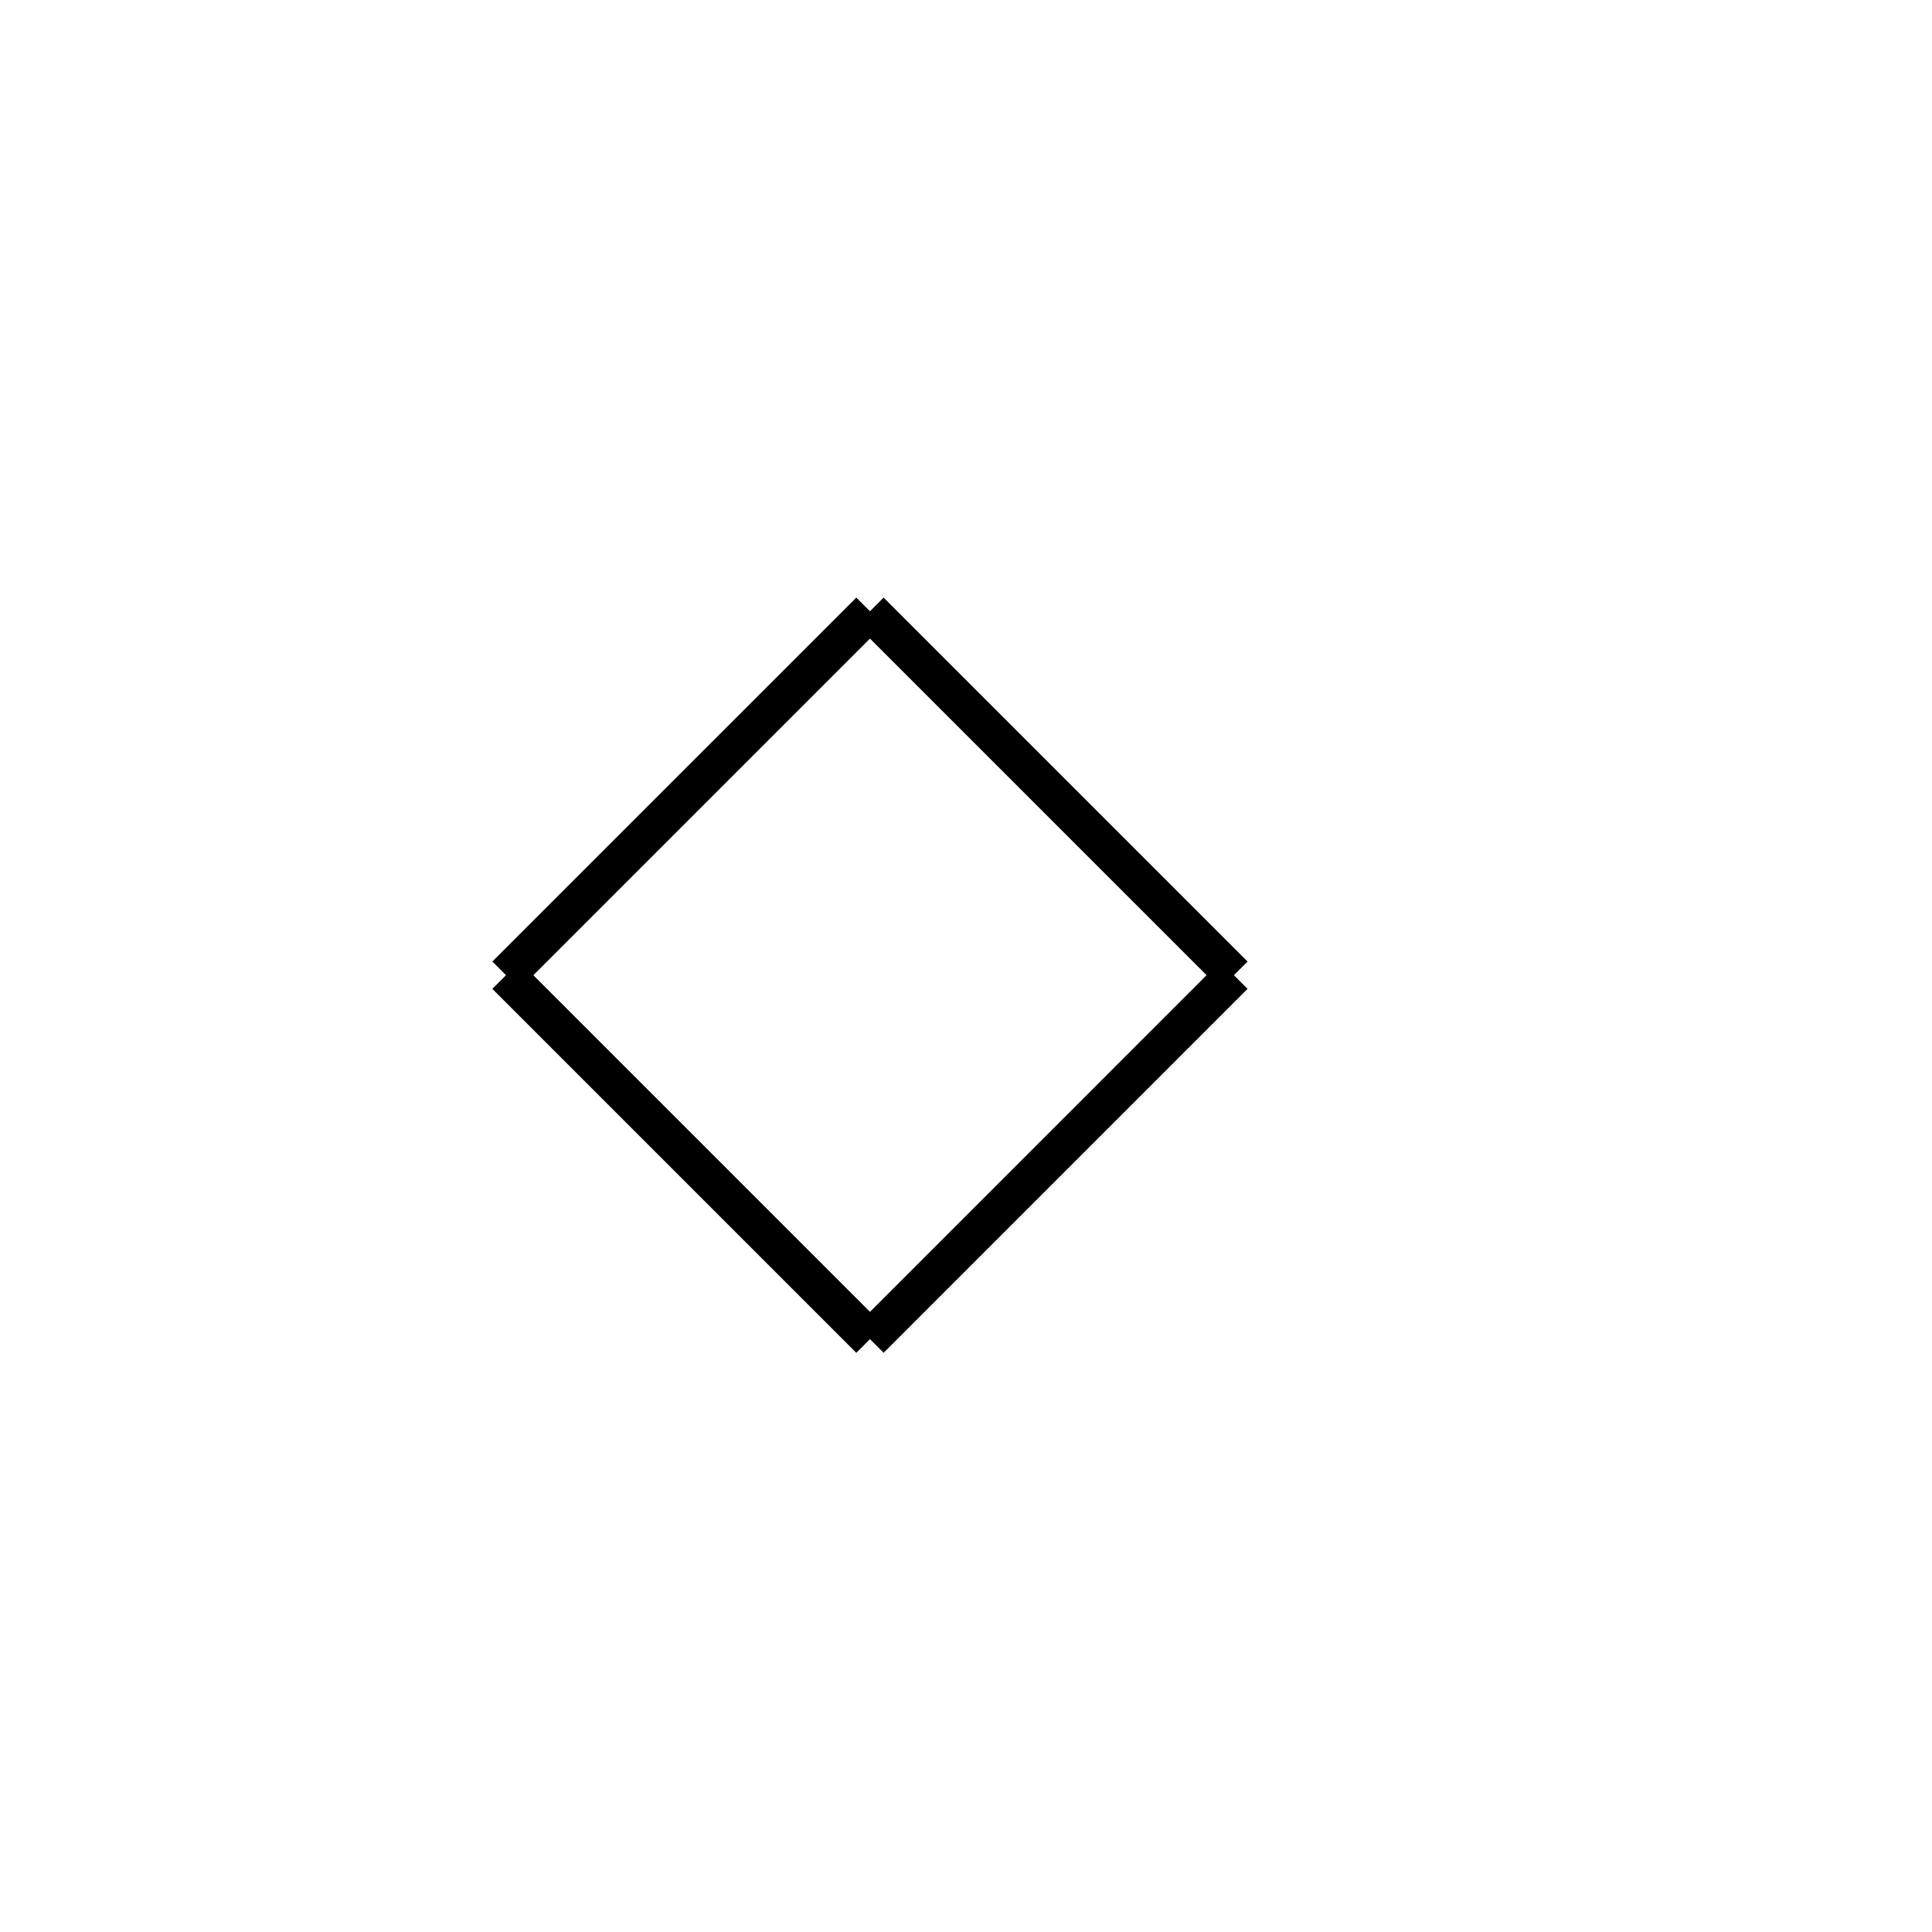
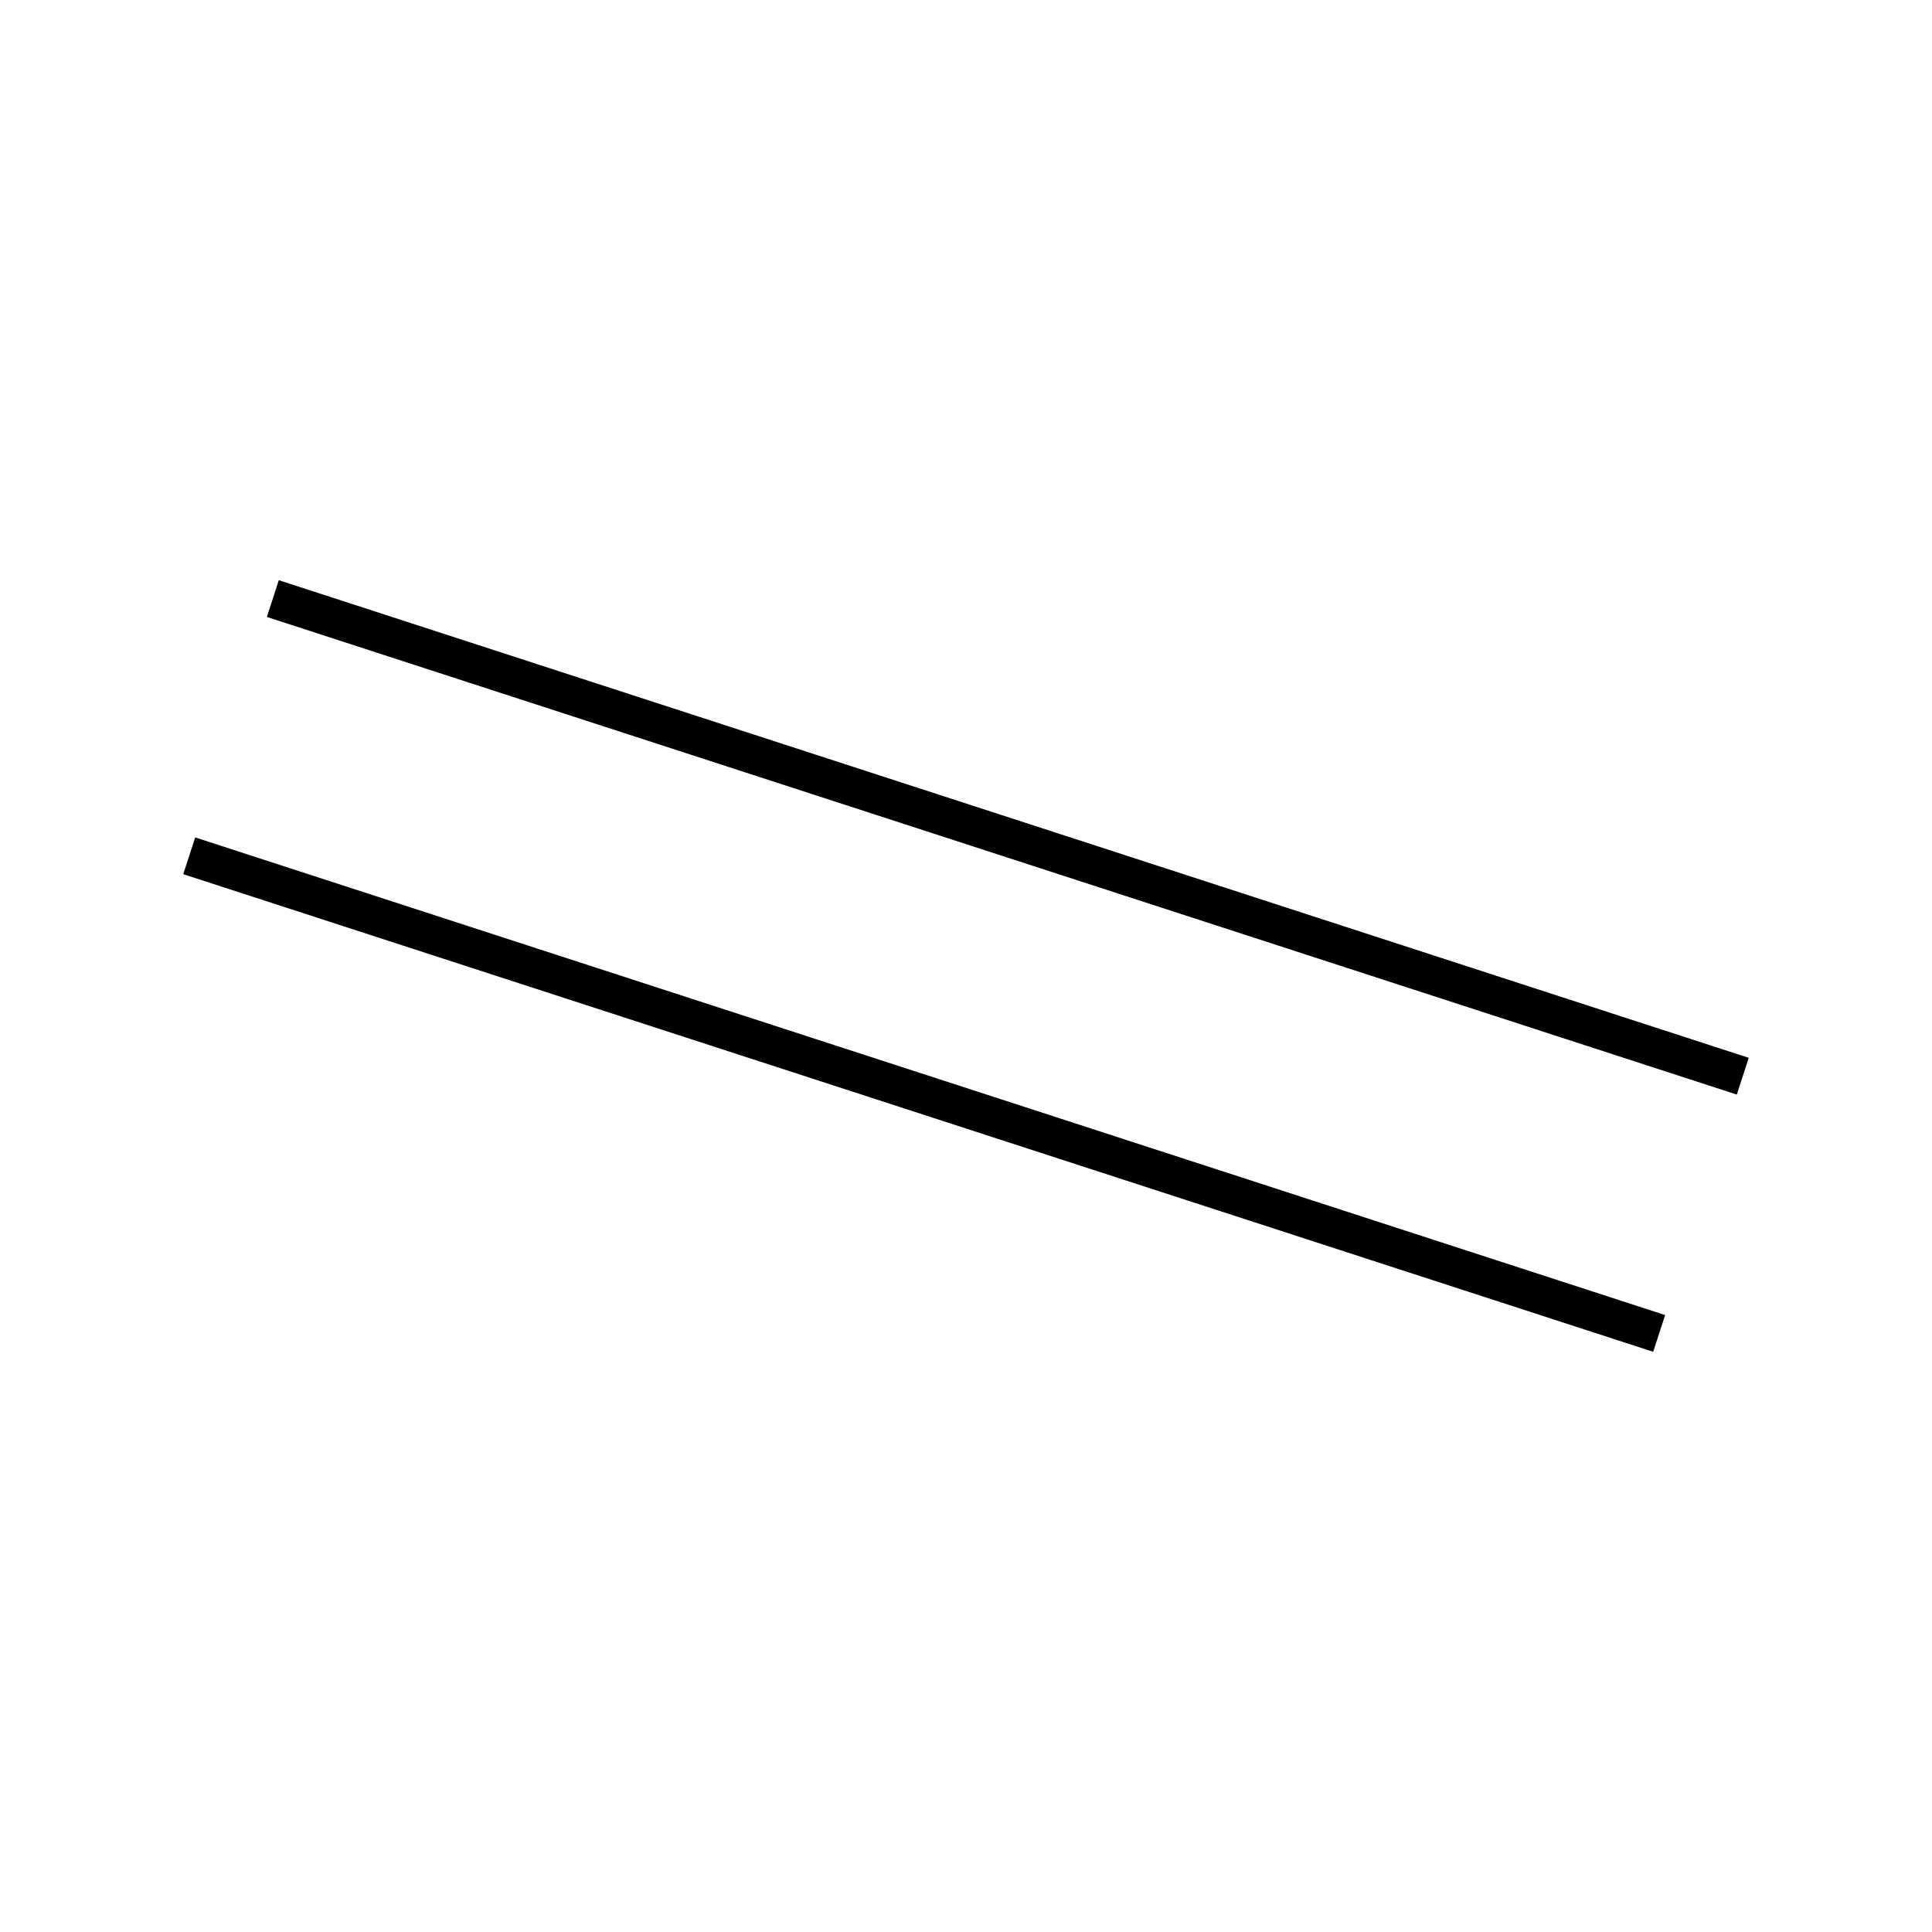
<svg xmlns="http://www.w3.org/2000/svg" height="100" width="100">
  <rect stroke-width="5" stroke="#ffffff" fill="#ffffff" height="100" width="100" y="0" x="0" />
-   <line x1="63.866" y1="50.476" x2="45.029" y2="69.314" stroke-width="2" stroke="black" />
-   <line x1="45.029" y1="69.314" x2="26.191" y2="50.476" stroke-width="2" stroke="black" />
-   <line x1="45.029" y1="31.639" x2="26.191" y2="50.476" stroke-width="2" stroke="black" />
-   <line x1="63.866" y1="50.476" x2="45.029" y2="31.639" stroke-width="2" stroke="black" />
+   <line x1="9.794" y1="44.296" x2="85.878" y2="69.018" stroke-width="2" stroke="black" />
+   <line x1="14.122" y1="30.982" x2="90.206" y2="55.704" stroke-width="2" stroke="black" />
</svg>
